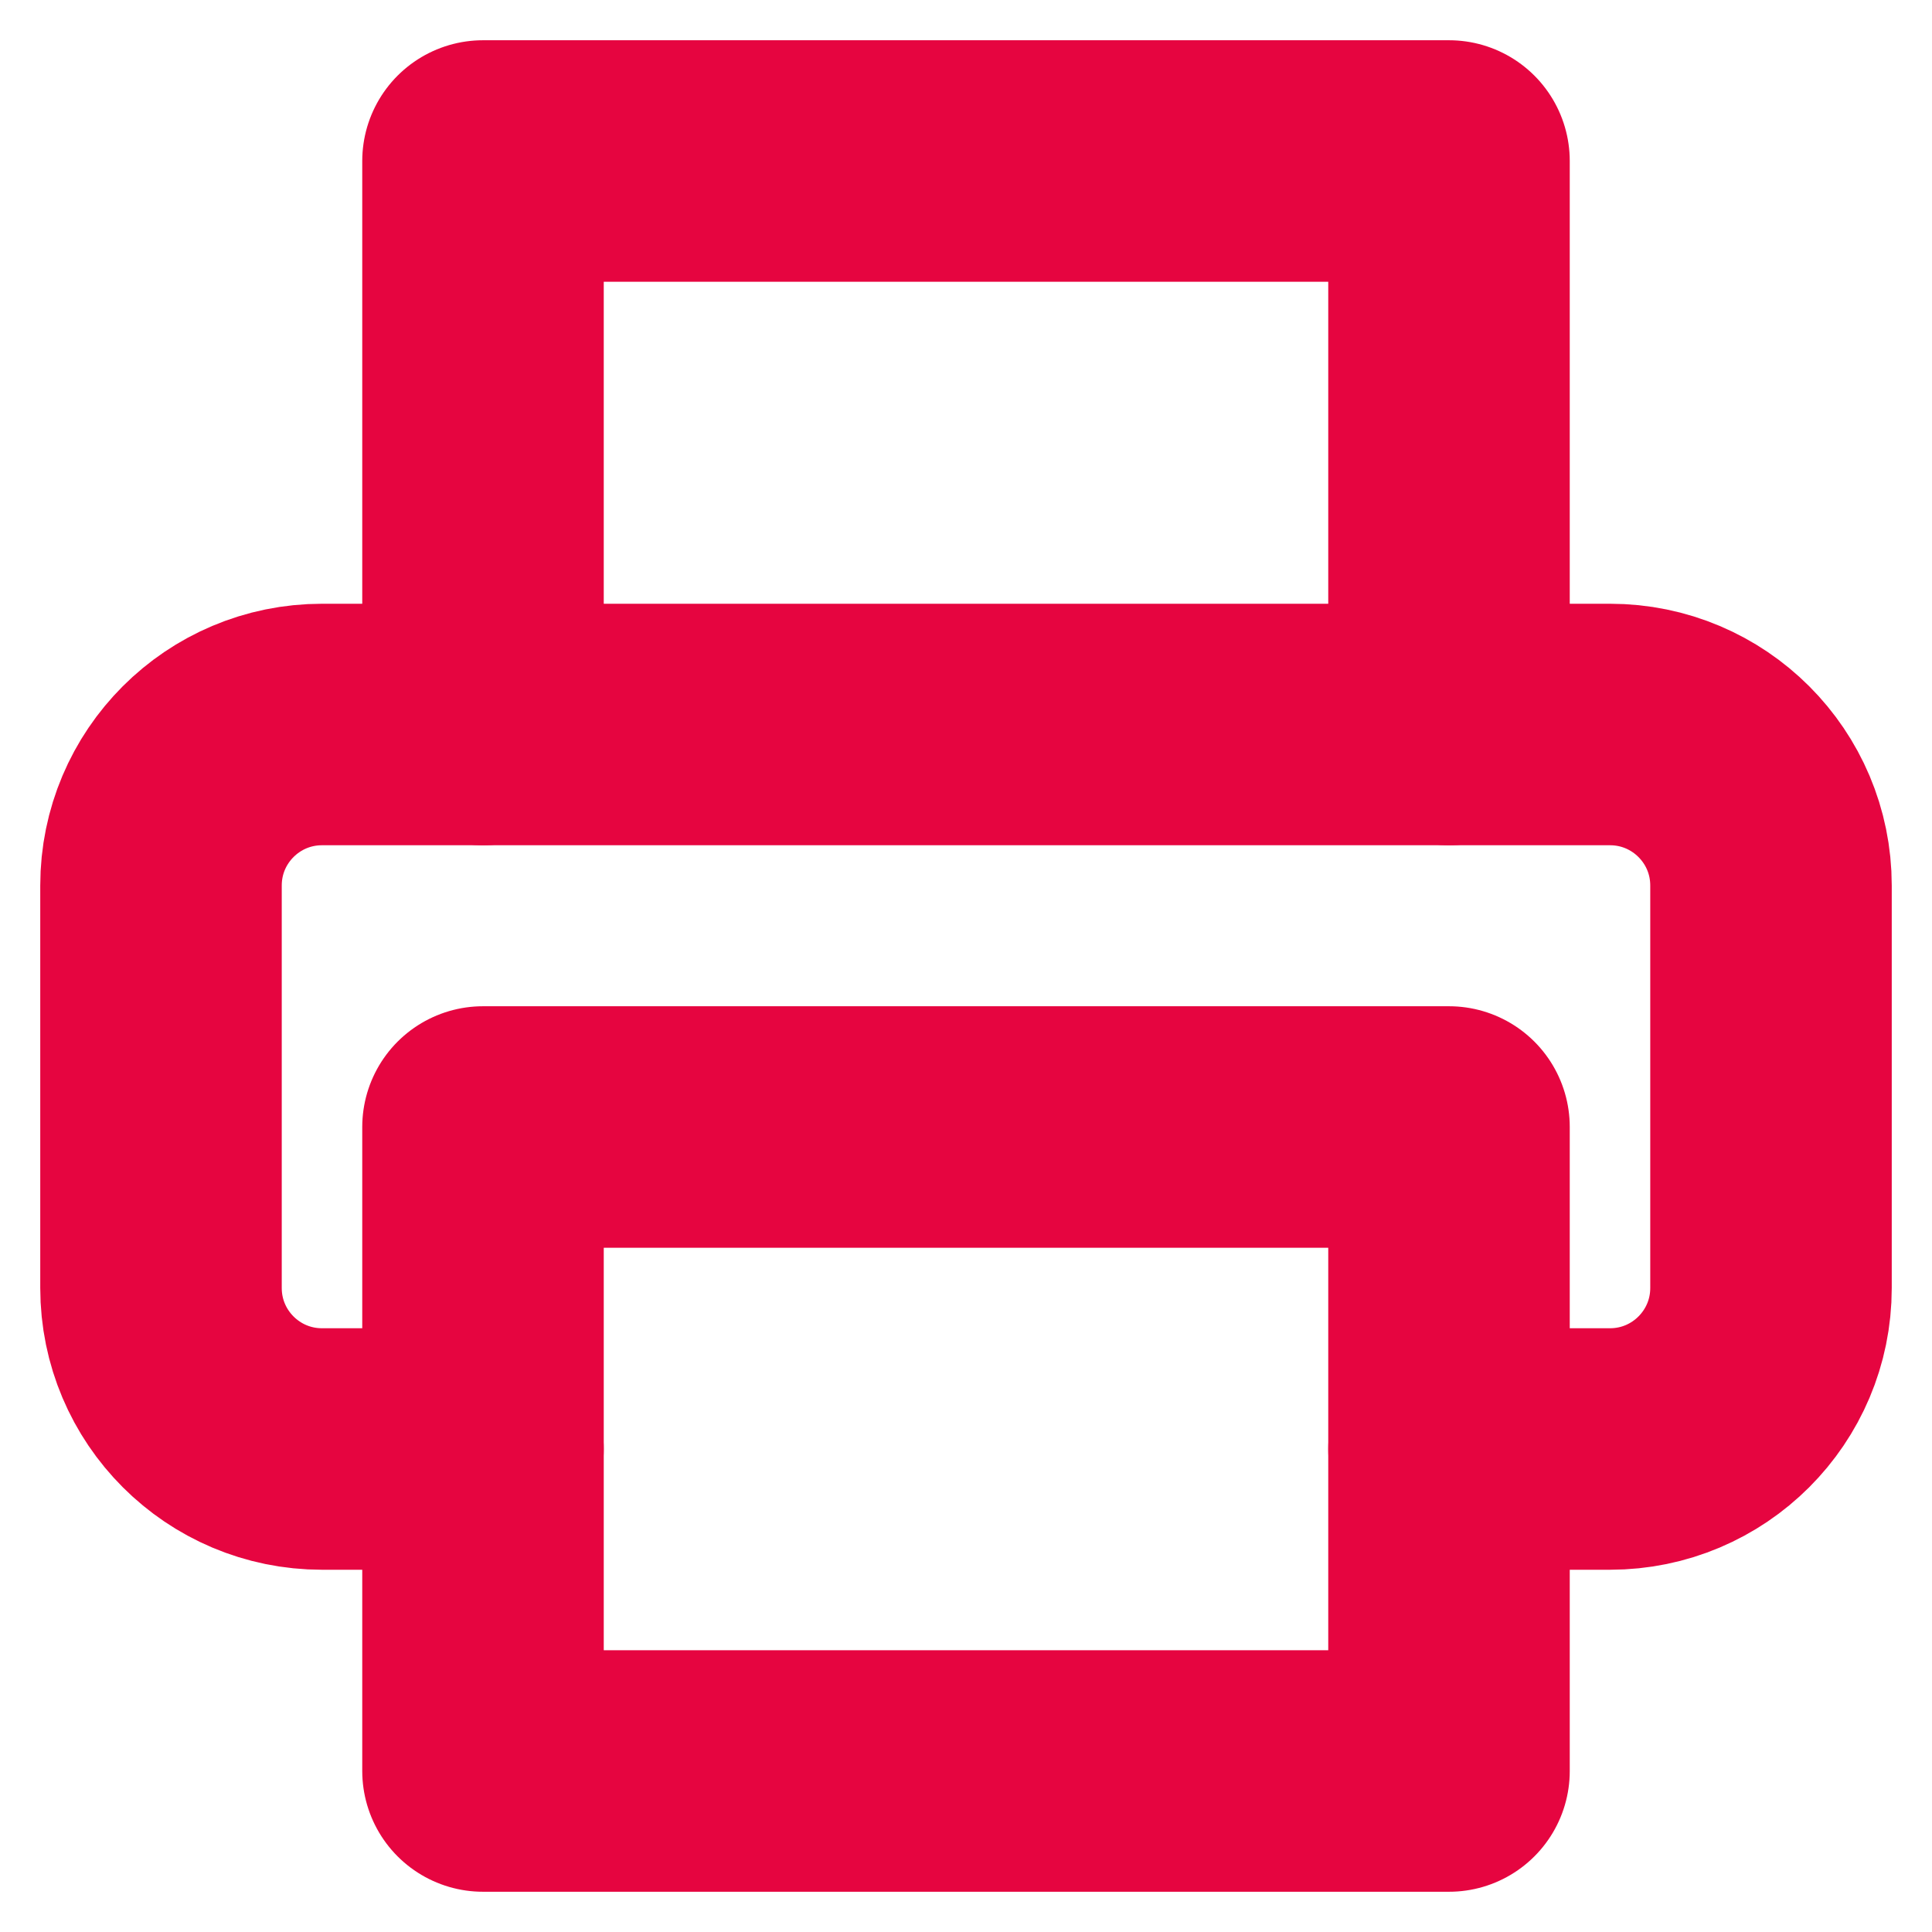
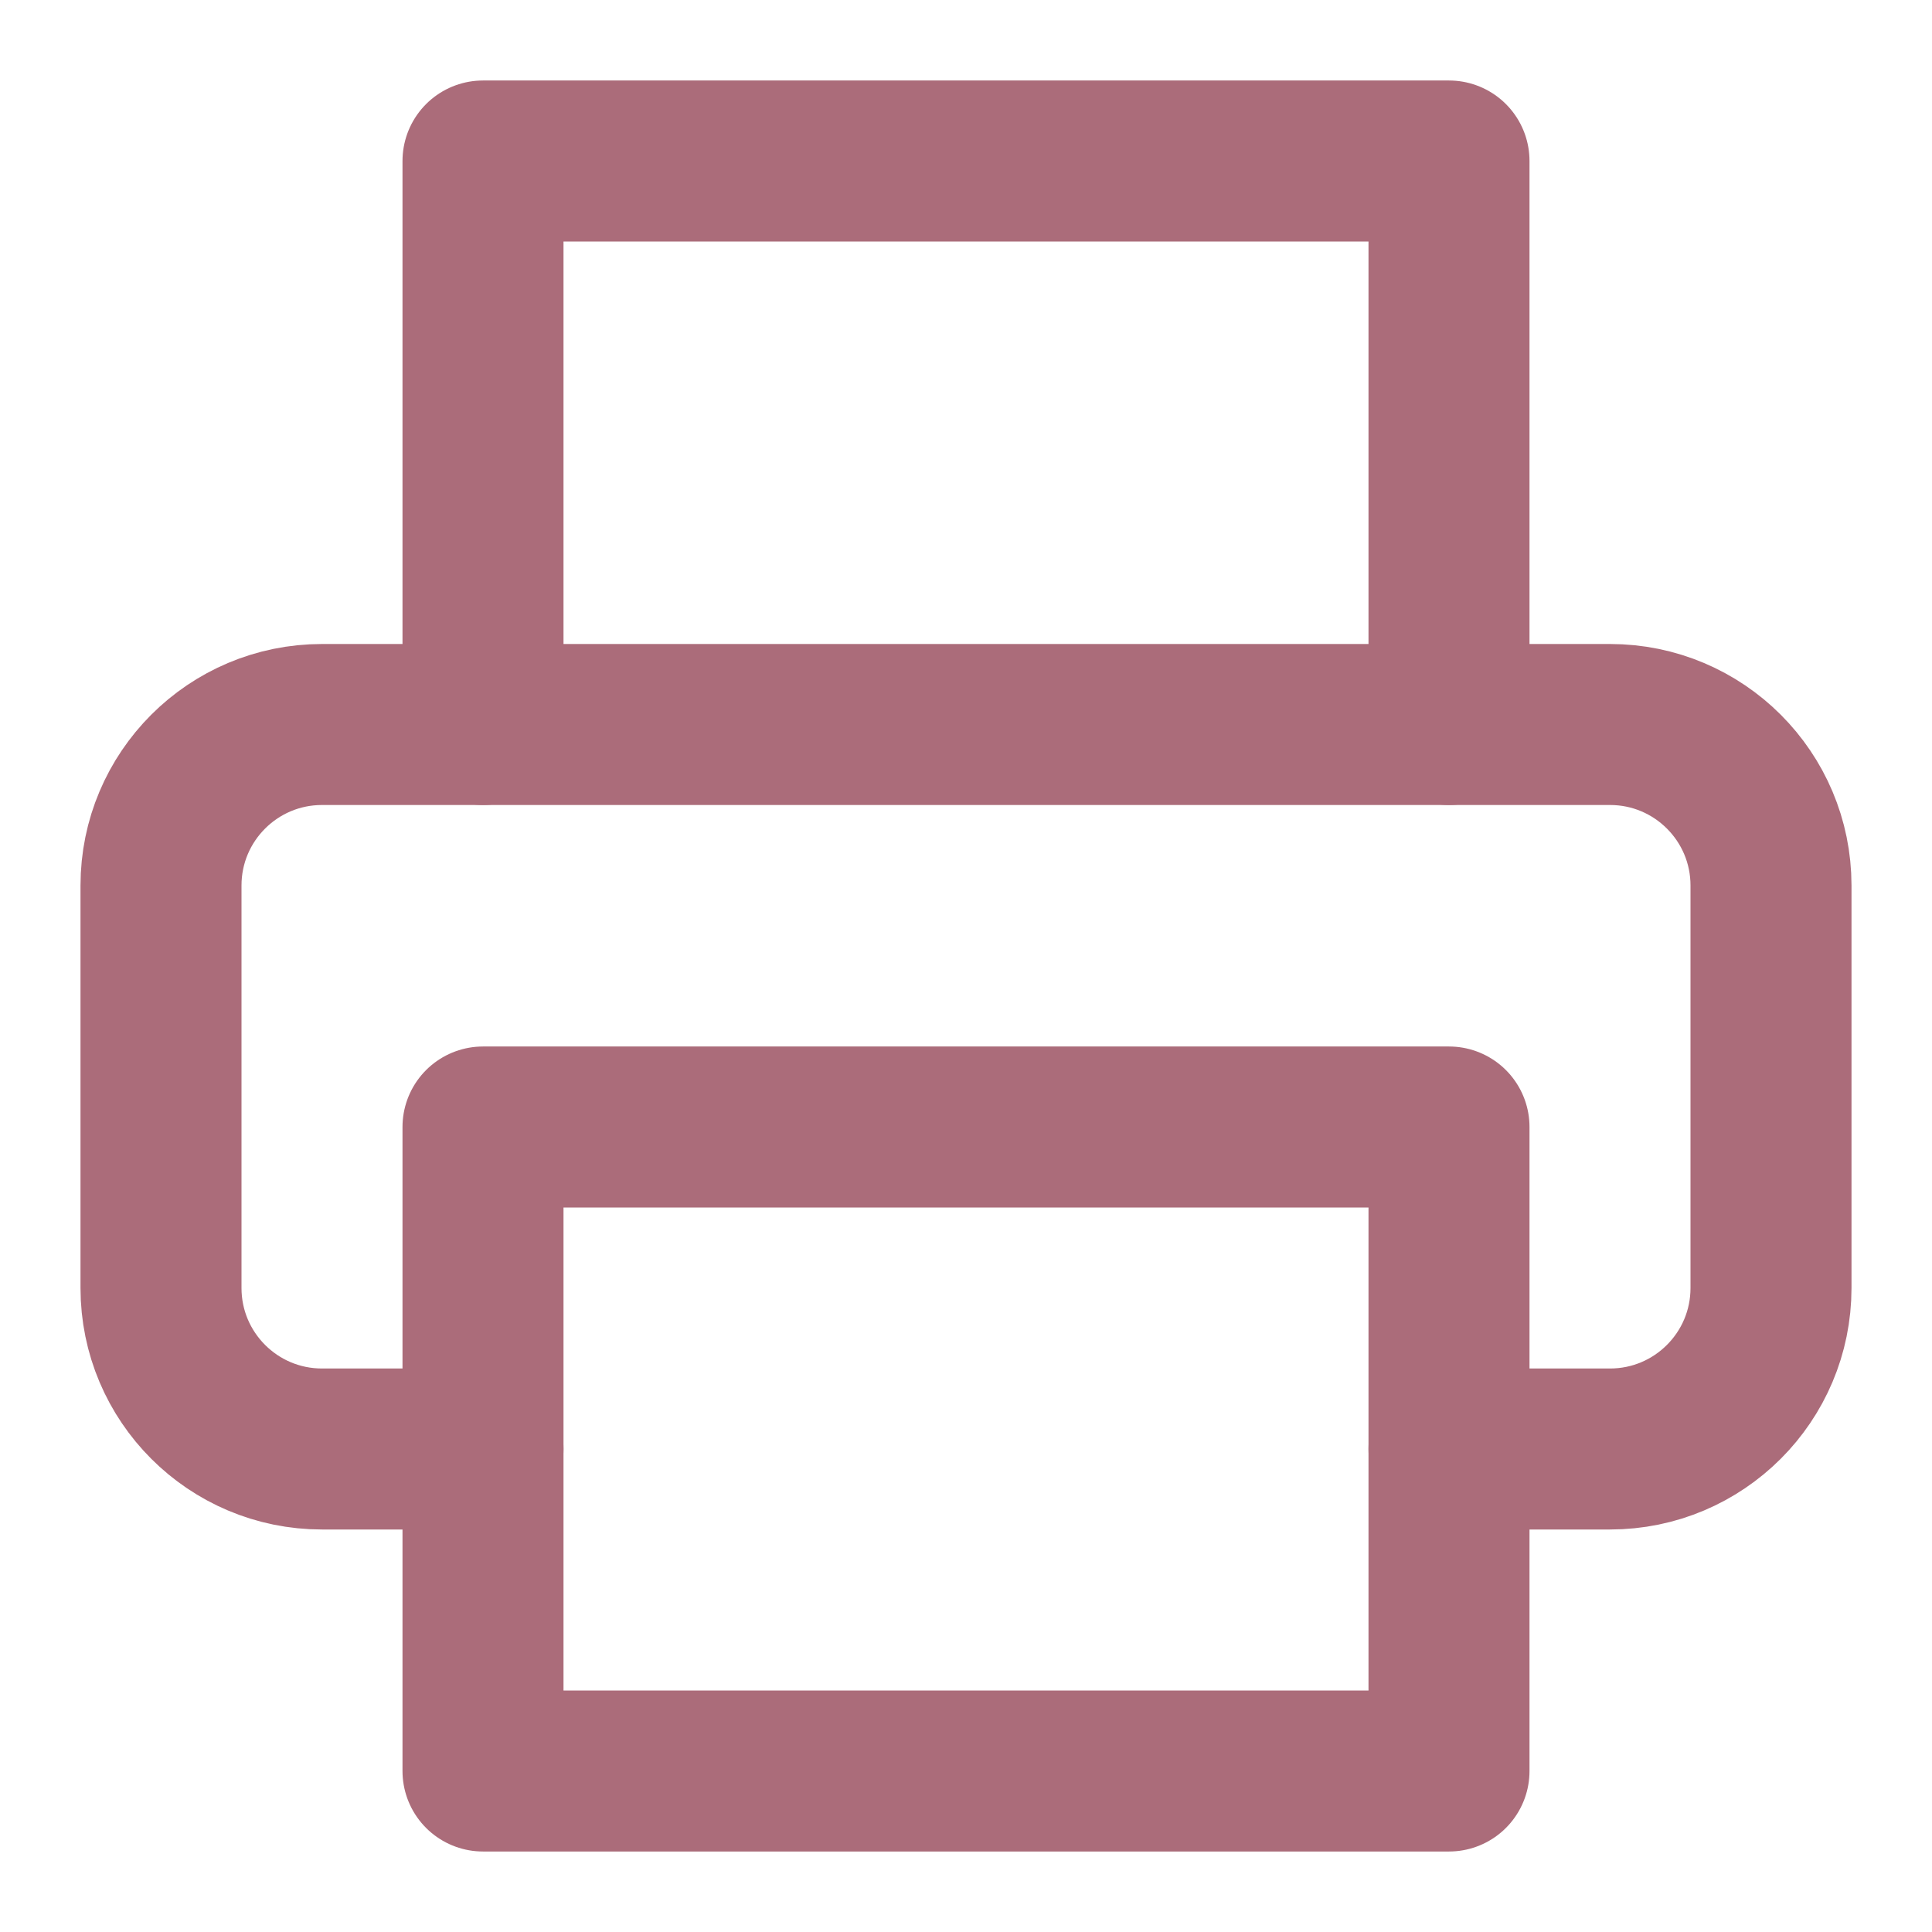
- <svg xmlns="http://www.w3.org/2000/svg" width="32" height="32" viewBox="0 0 24 24" fill="none" stroke="#e60540" stroke-width="3" stroke-linecap="round" stroke-linejoin="round" class="feather feather-printer">
+ <svg xmlns="http://www.w3.org/2000/svg" width="24" height="24" viewBox="0 0 24 24" fill="none" stroke="#ab6c7a" stroke-width="2" stroke-linecap="round" stroke-linejoin="round" class="feather feather-printer">
  <polyline points="6 9 6 2 18 2 18 9" />
  <path d="M6 18H4a2 2 0 0 1-2-2v-5a2 2 0 0 1 2-2h16a2 2 0 0 1 2 2v5a2 2 0 0 1-2 2h-2" />
  <rect x="6" y="14" width="12" height="8" />
</svg>
